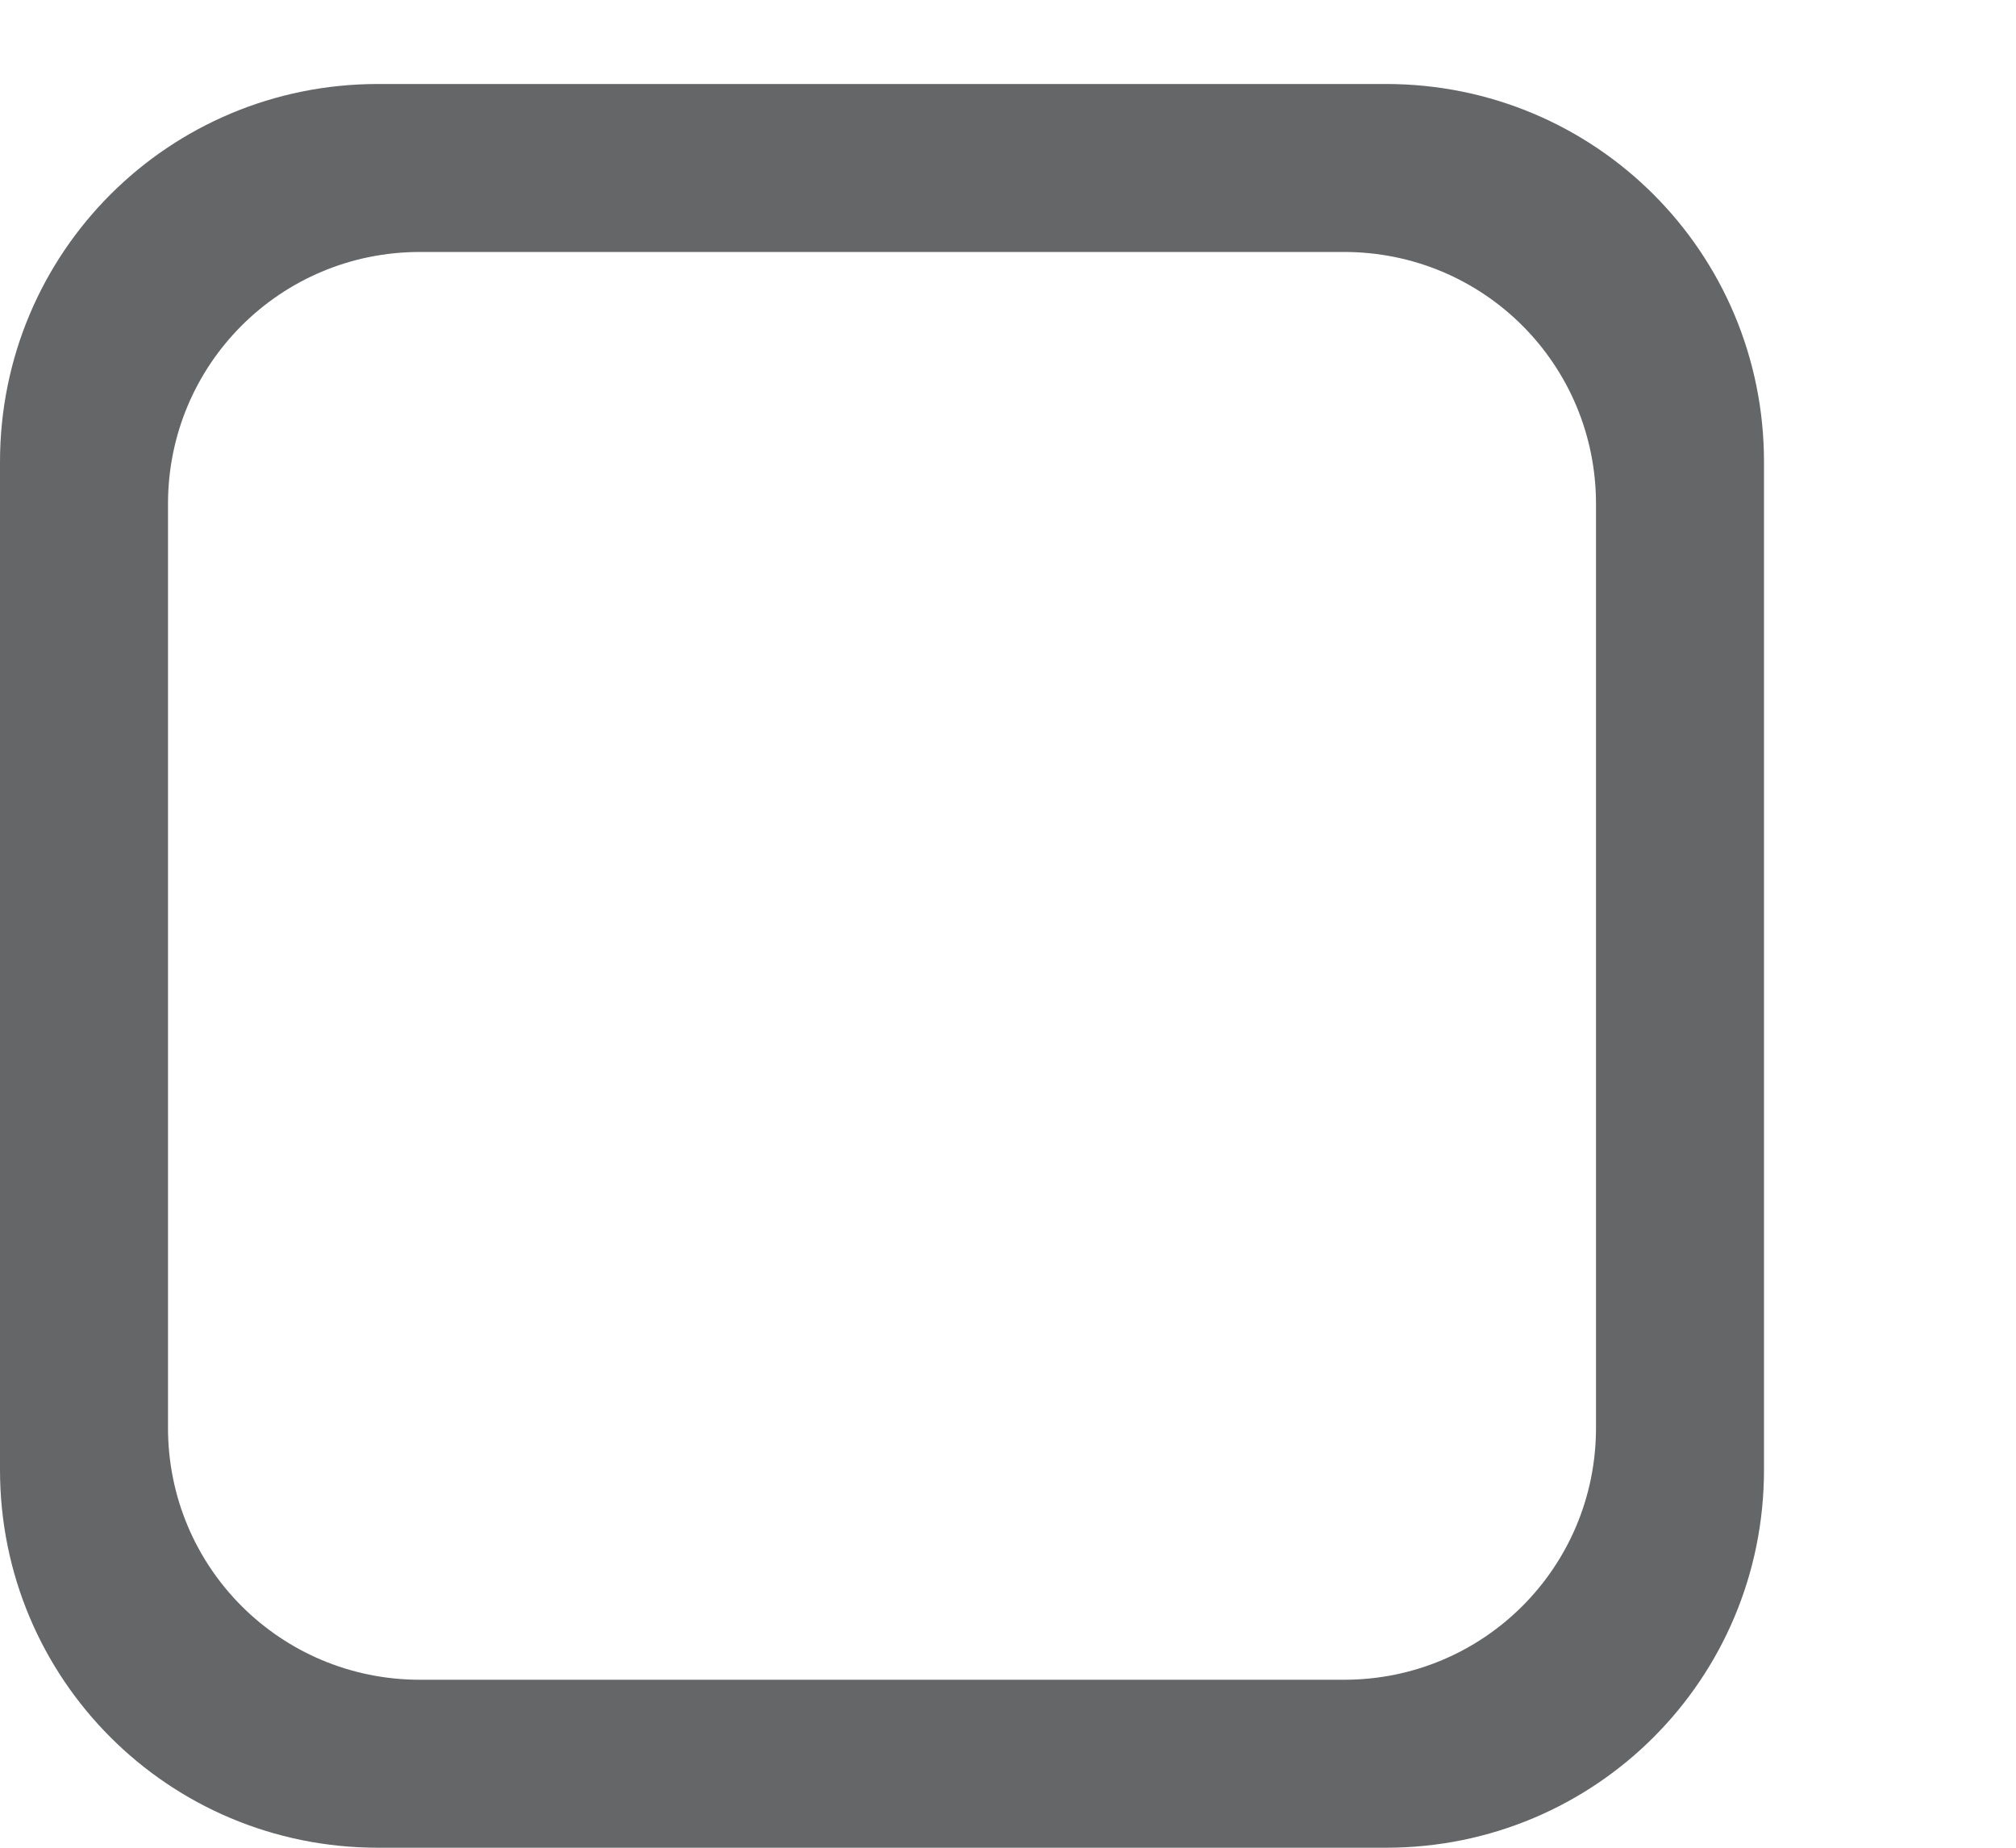
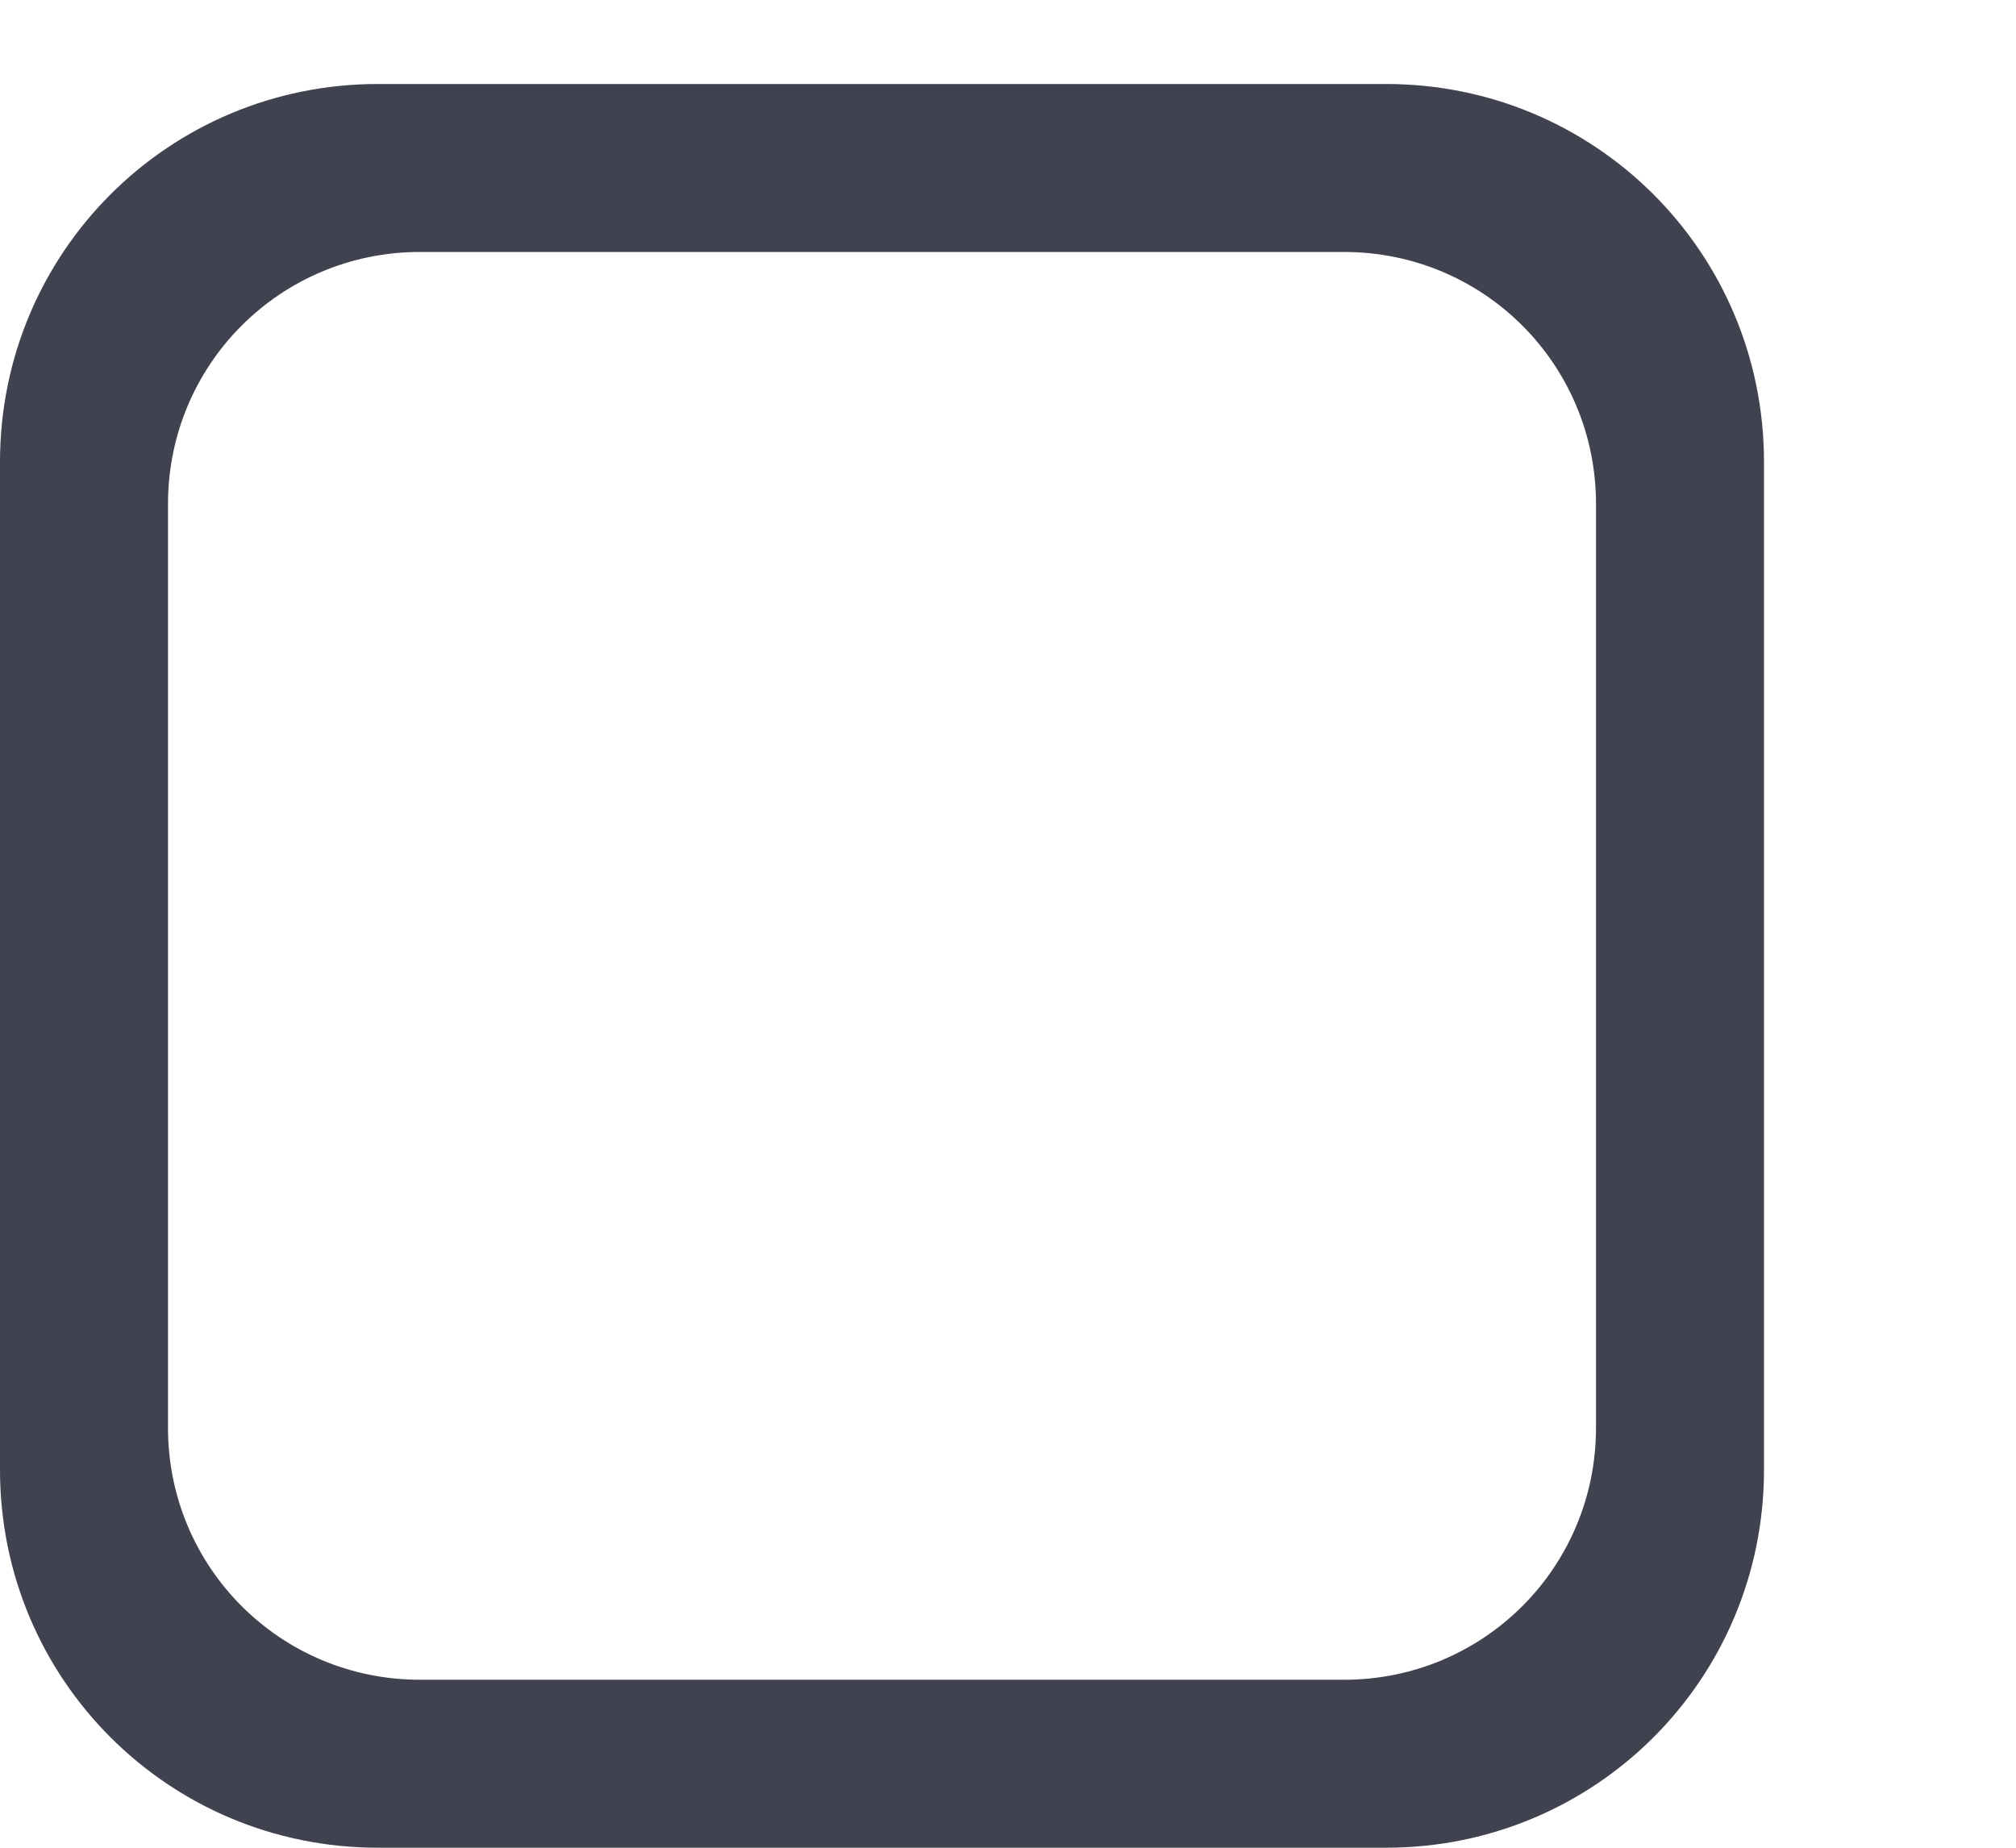
<svg xmlns="http://www.w3.org/2000/svg" xmlns:xlink="http://www.w3.org/1999/xlink" width="24" height="22" id="svg3199" version="1.1">
  <defs id="defs3201">
    <linearGradient id="linearGradient15404">
      <stop id="stop15406" offset="0" style="stop-color:#515151;stop-opacity:1" />
      <stop id="stop15408" offset="1" style="stop-color:#292929;stop-opacity:1" />
    </linearGradient>
    <linearGradient xlink:href="#linearGradient5872-5-1" id="linearGradient5891-0-4" gradientUnits="userSpaceOnUse" x1="205.841" y1="246.709" x2="206.748" y2="231.241" />
    <linearGradient id="linearGradient5872-5-1">
      <stop style="stop-color:#0b2e52;stop-opacity:1" offset="0" id="stop5874-4-4" />
      <stop style="stop-color:#1862af;stop-opacity:1" offset="1" id="stop5876-0-5" />
    </linearGradient>
    <linearGradient y2="-388.73" x2="-93.031" y1="-396.347" x1="-93.031" gradientTransform="matrix(1.591837,0,0,0.8571429,-256.5612,59.68542)" gradientUnits="userSpaceOnUse" id="linearGradient14219" xlink:href="#linearGradient15404" />
    <linearGradient id="linearGradient10013-4-63-6">
      <stop style="stop-color:#333333;stop-opacity:1;" offset="0" id="stop10015-2-76-1" />
      <stop style="stop-color:#292929;stop-opacity:1" offset="1" id="stop10017-46-15-8" />
    </linearGradient>
    <linearGradient id="linearGradient10597-5">
      <stop style="stop-color:#16191a;stop-opacity:1;" offset="0" id="stop10599-2" />
      <stop style="stop-color:#2b3133;stop-opacity:1" offset="1" id="stop10601-5" />
    </linearGradient>
    <linearGradient y2="-322.164" x2="921.225" y1="-330.051" x1="921.328" gradientTransform="matrix(1.591837,0,0,0.8571429,-1456.546,275.4519)" gradientUnits="userSpaceOnUse" id="linearGradient15374" xlink:href="#linearGradient10013-4-63-6" />
    <linearGradient gradientTransform="translate(-1199.985,216.3805)" y2="-227.08" x2="1203.918" y1="-217.567" x1="1203.918" gradientUnits="userSpaceOnUse" id="linearGradient15376" xlink:href="#linearGradient10597-5" />
    <linearGradient id="linearGradient5581-5-2-4-6-8-7-35-8">
      <stop id="stop5583-0-92-8-0-7-6-5-1" offset="0" style="stop-color:#454c4c;stop-opacity:1;" />
      <stop style="stop-color:#393f3f;stop-opacity:1;" offset="0.4" id="stop5585-4-7-2-7-9-9-92-0" />
      <stop id="stop5587-6-7-2-0-3-1-21-5" offset="1" style="stop-color:#2d3232;stop-opacity:1;" />
    </linearGradient>
  </defs>
  <g id="layer1" transform="translate(-342.5,-521.3622)">
    <rect style="color:#000000;fill:none;stroke:none;stroke-width:2;marker:none;visibility:visible;display:inline;overflow:visible;enable-background:accumulate" id="rect17347" width="21.944" height="21.944" x="342.299" y="521.584" />
-     <path style="display:inline;opacity:1;fill:#5d5e60;fill-opacity:0.947;stroke:none;stroke-opacity:1;enable-background:new" d="M 4.5 1 C 2.007 1 0 3.007 0 5.5 L 0 17.5 C 0 19.993 2.007 22 4.5 22 L 16.5 22 C 18.993 22 21 19.993 21 17.5 L 21 5.5 C 21 3.007 18.993 1 16.5 1 L 4.5 1 z M 5 3 L 16 3 C 17.662 3 19 4.338 19 6 L 19 17 C 19 18.662 17.662 20 16 20 L 5 20 C 3.338 20 2 18.662 2 17 L 2 6 C 2 4.338 3.338 3 5 3 z " transform="translate(342.5,521.3622)" id="path4731" />
+     <path style="display:inline;opacity:1;fill:#40424f;fill-opacity:1;stroke:none;stroke-opacity:1;enable-background:new" d="M 4.5 1 C 2.007 1 0 3.007 0 5.5 L 0 17.5 C 0 19.993 2.007 22 4.5 22 L 16.5 22 C 18.993 22 21 19.993 21 17.5 L 21 5.5 C 21 3.007 18.993 1 16.5 1 L 4.5 1 z M 5 3 L 16 3 C 17.662 3 19 4.338 19 6 L 19 17 C 19 18.662 17.662 20 16 20 L 5 20 C 3.338 20 2 18.662 2 17 L 2 6 C 2 4.338 3.338 3 5 3 z " transform="translate(342.5,521.3622)" id="path4731" />
  </g>
</svg>
